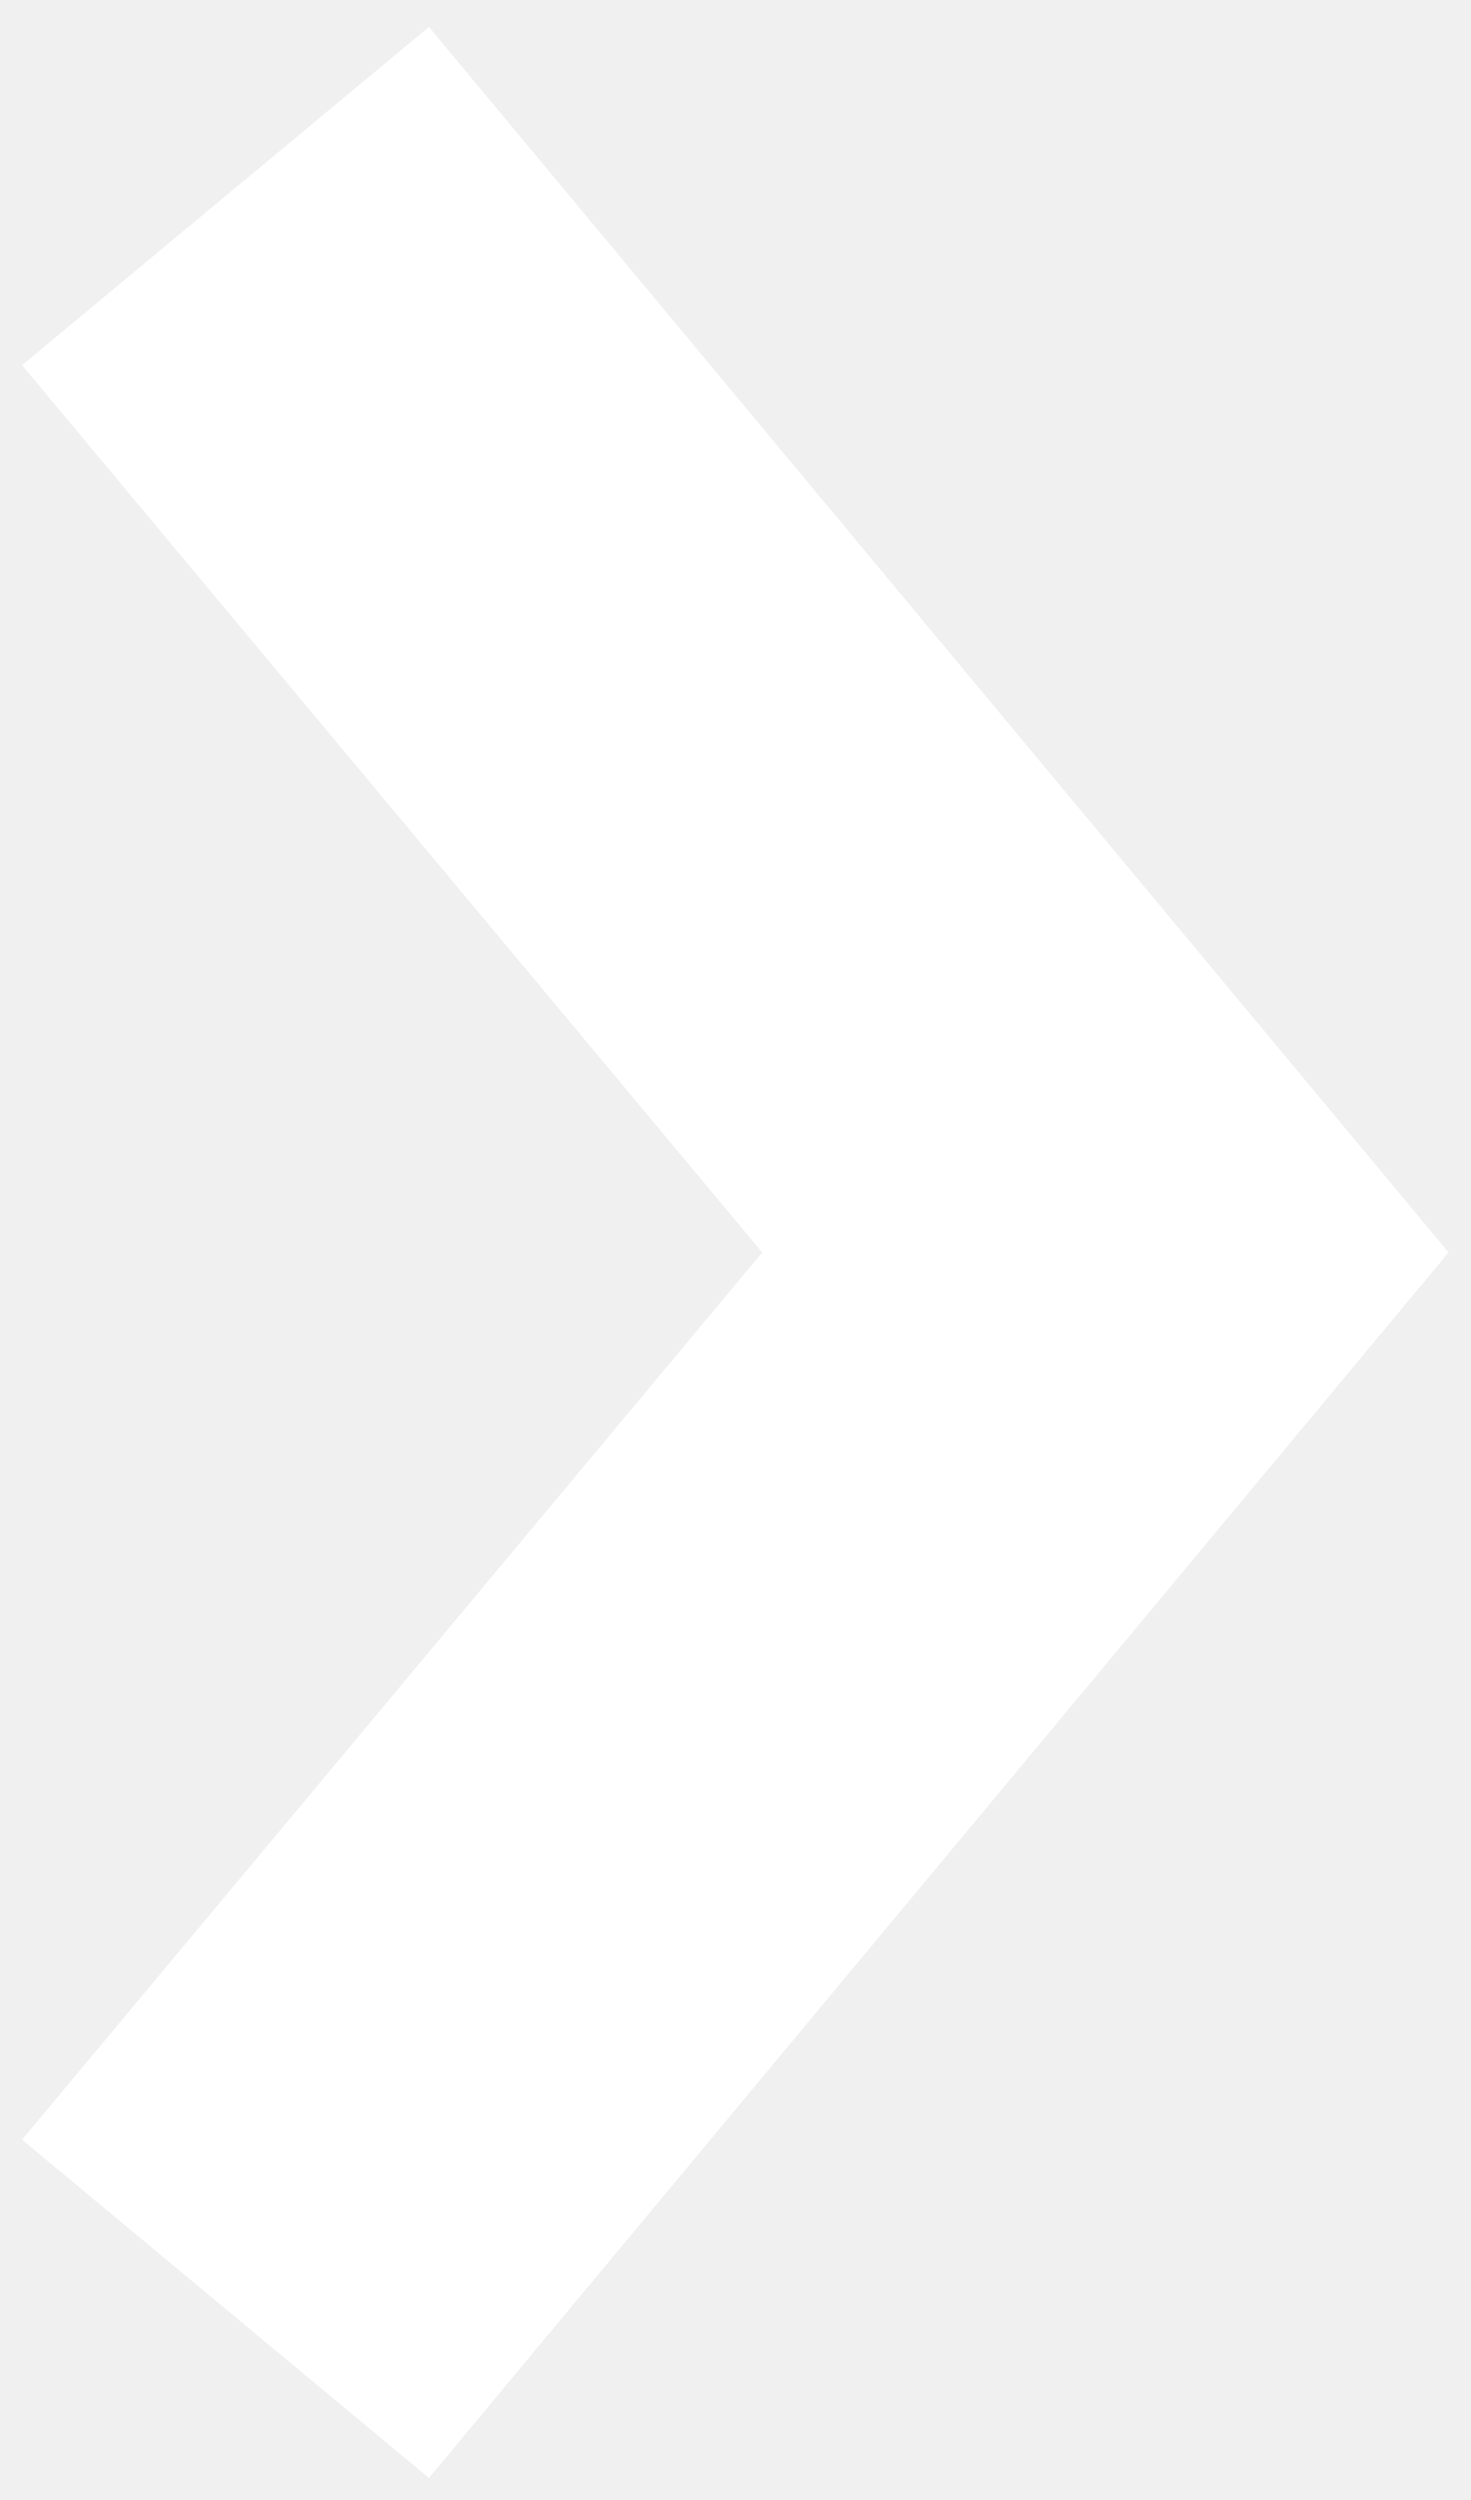
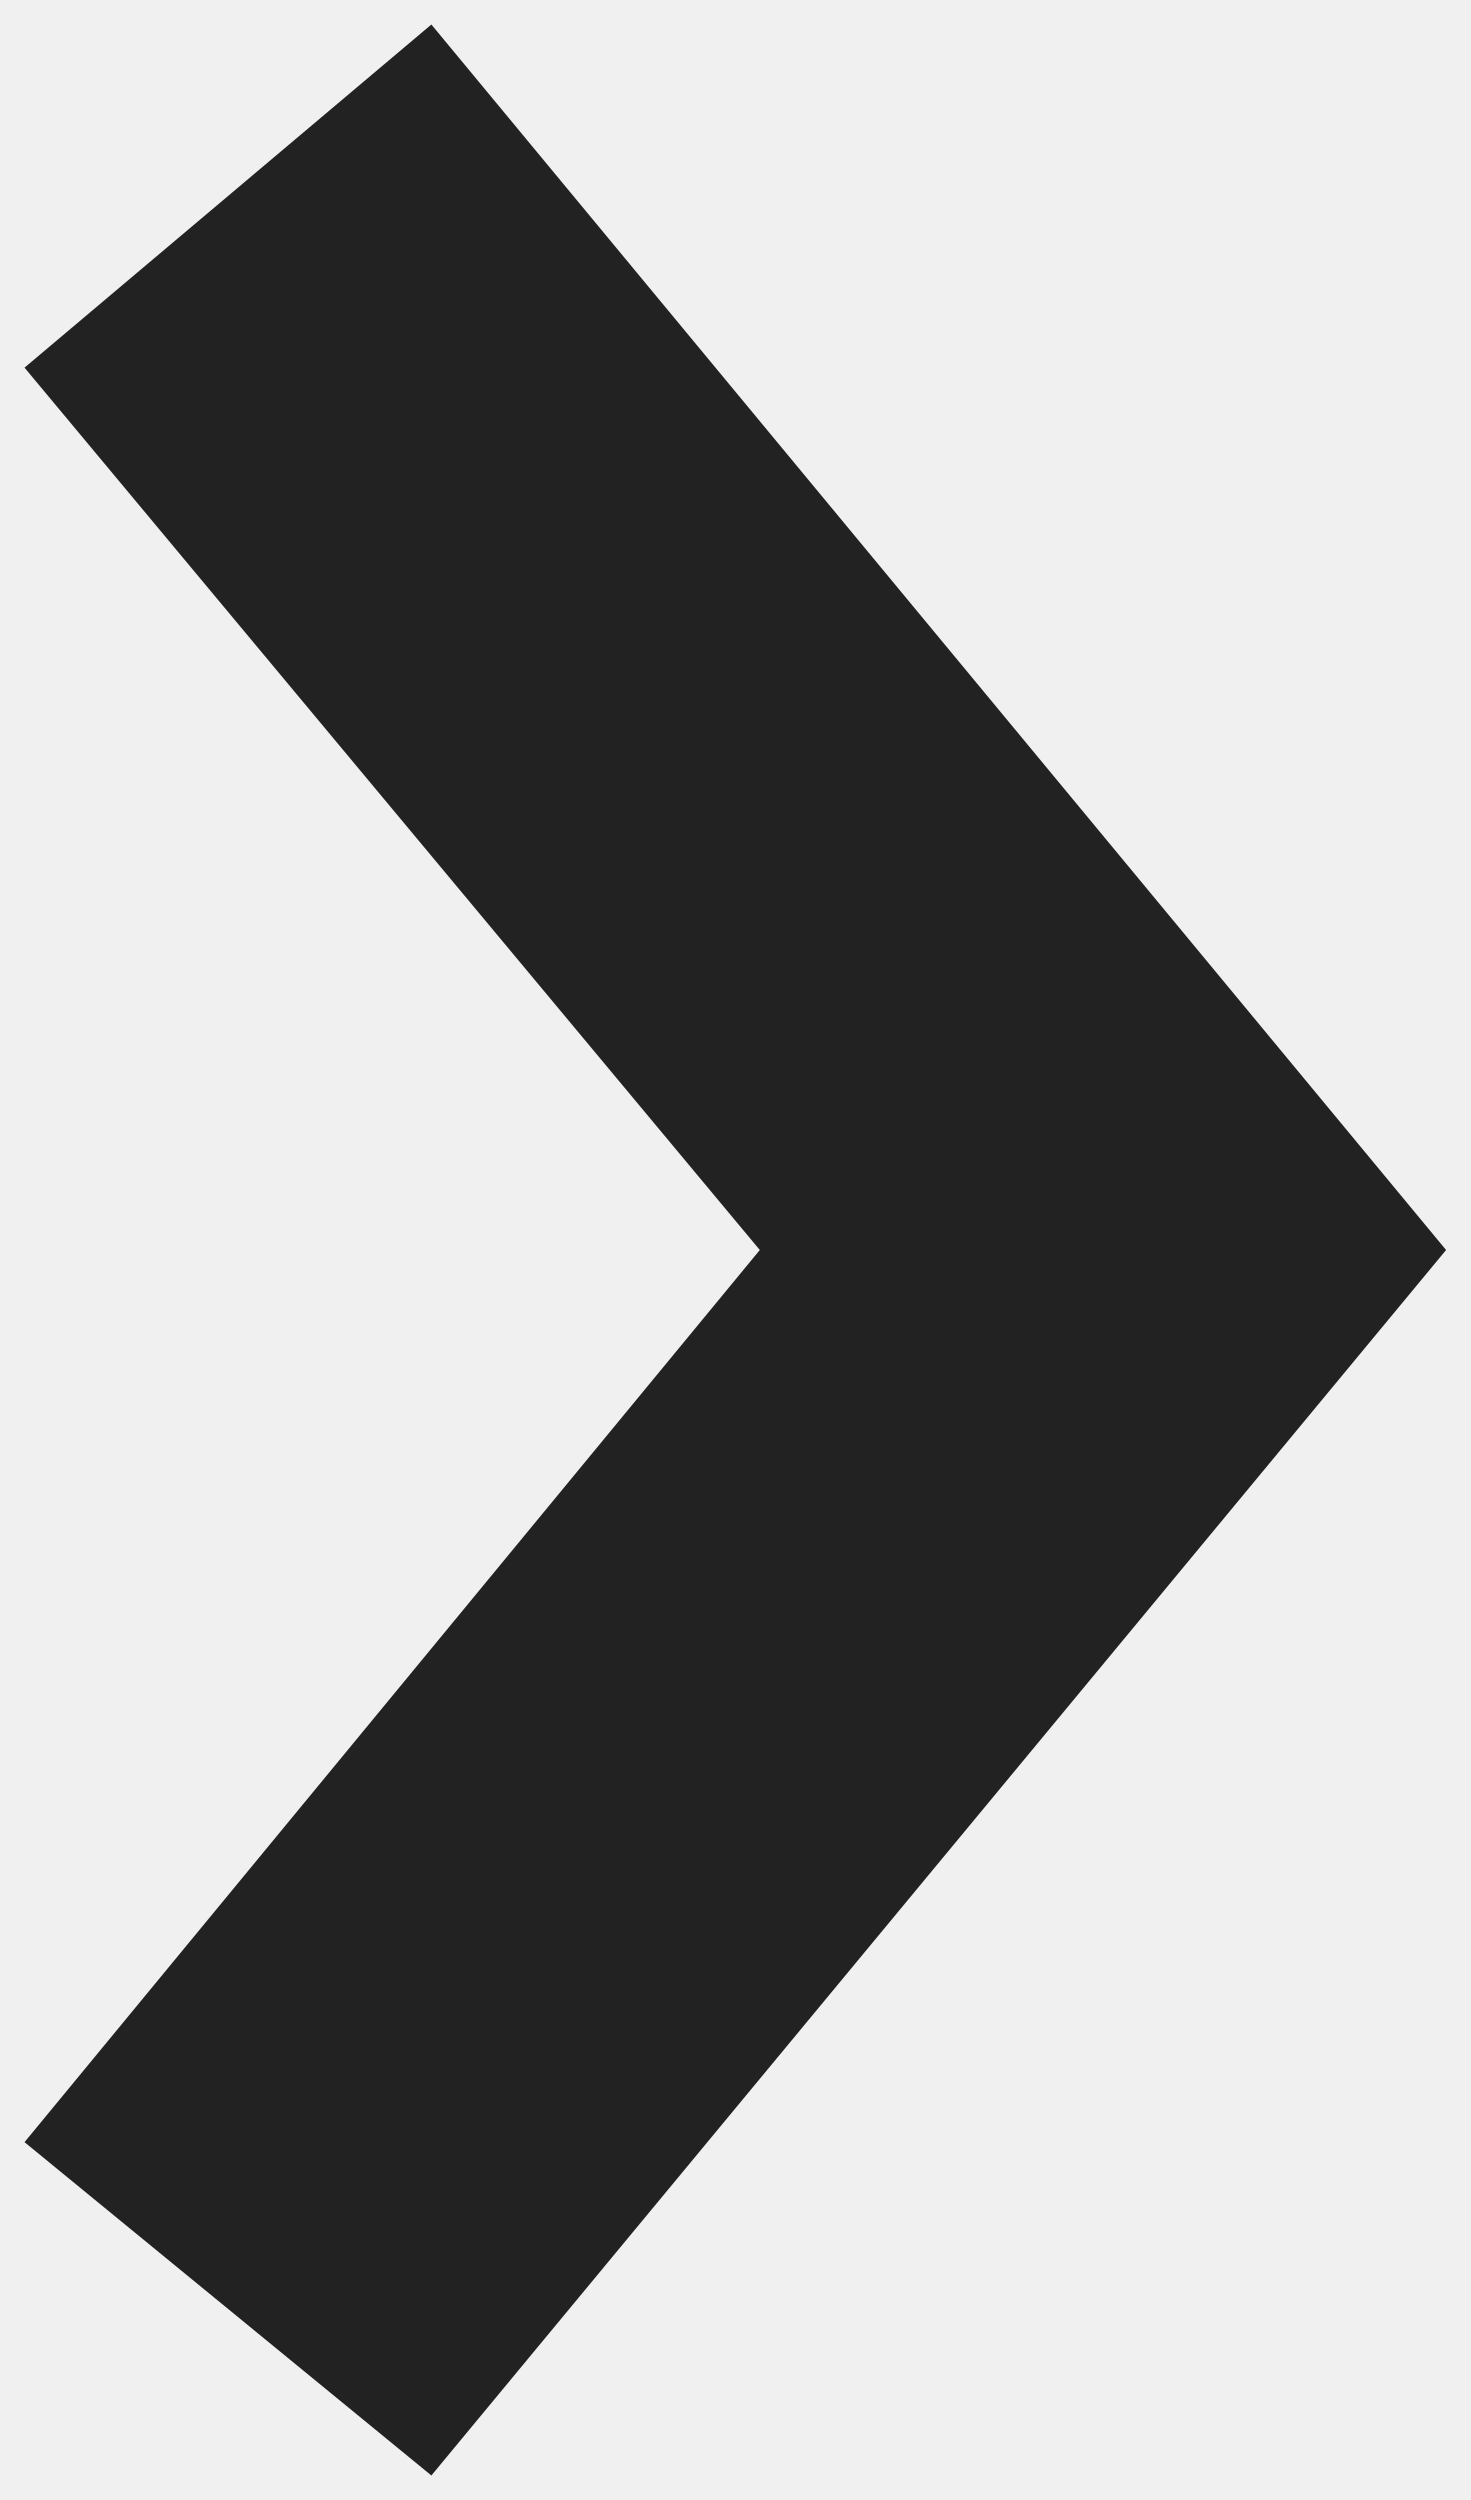
- <svg xmlns="http://www.w3.org/2000/svg" width="30px" height="51px" viewBox="0 0 30 51" version="1.1">
-   <defs />
-   <g id="Page-1" stroke="none" stroke-width="1" fill="none" fill-rule="evenodd">
-     <polygon id="Shape" fill="#FFFFFF" fill-rule="nonzero" transform="translate(15, 25.55) rotate(-90) translate(-15, -25.55) " points="15 40.1 -10 19.3 -3.1 11 15 26.1 33.1 11 40 19.3" />
+ <svg xmlns="http://www.w3.org/2000/svg" version="1.1" id="Ebene_1" x="0px" y="0px" viewBox="-984 475 30 51" enable-background="new -984 475 30 51" xml:space="preserve">
+   <g id="Page-1">
+     <polygon id="Shape" fill="#222222" points="-954.5,500.5 -975.2,525.5 -983.5,518.7 -968.5,500.5 -983.5,482.5 -975.2,475.5  " />
  </g>
</svg>
